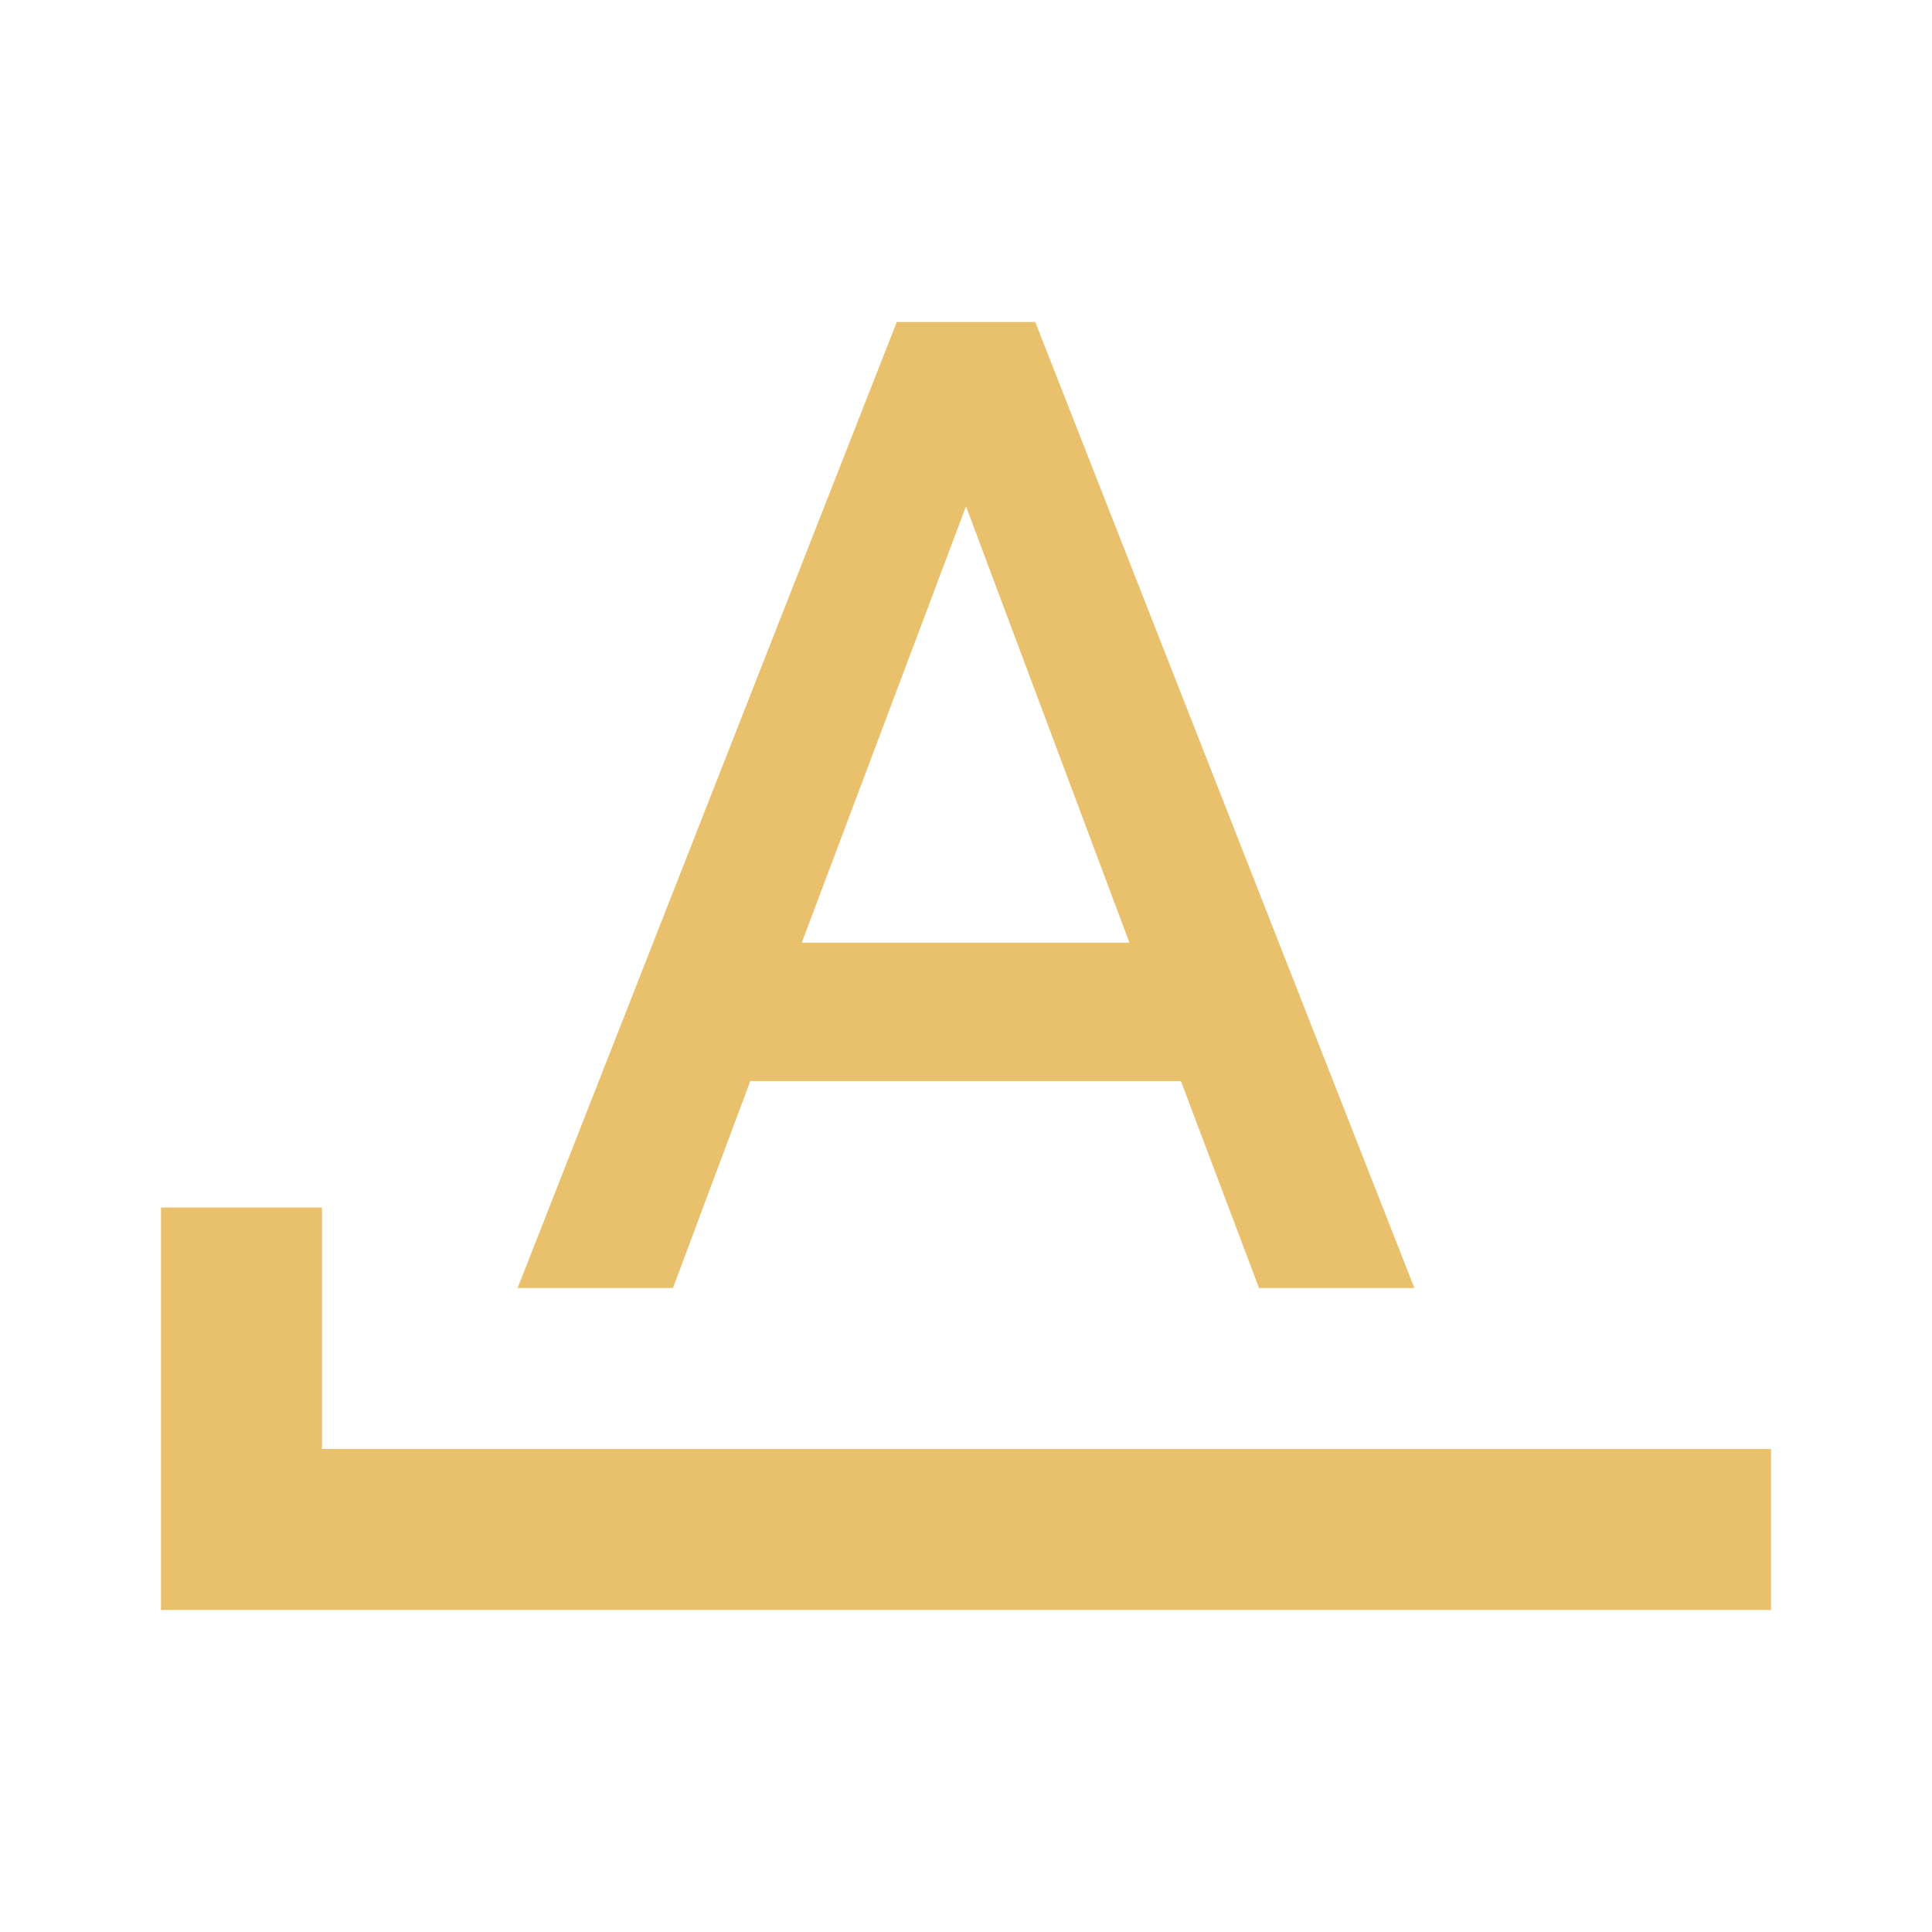
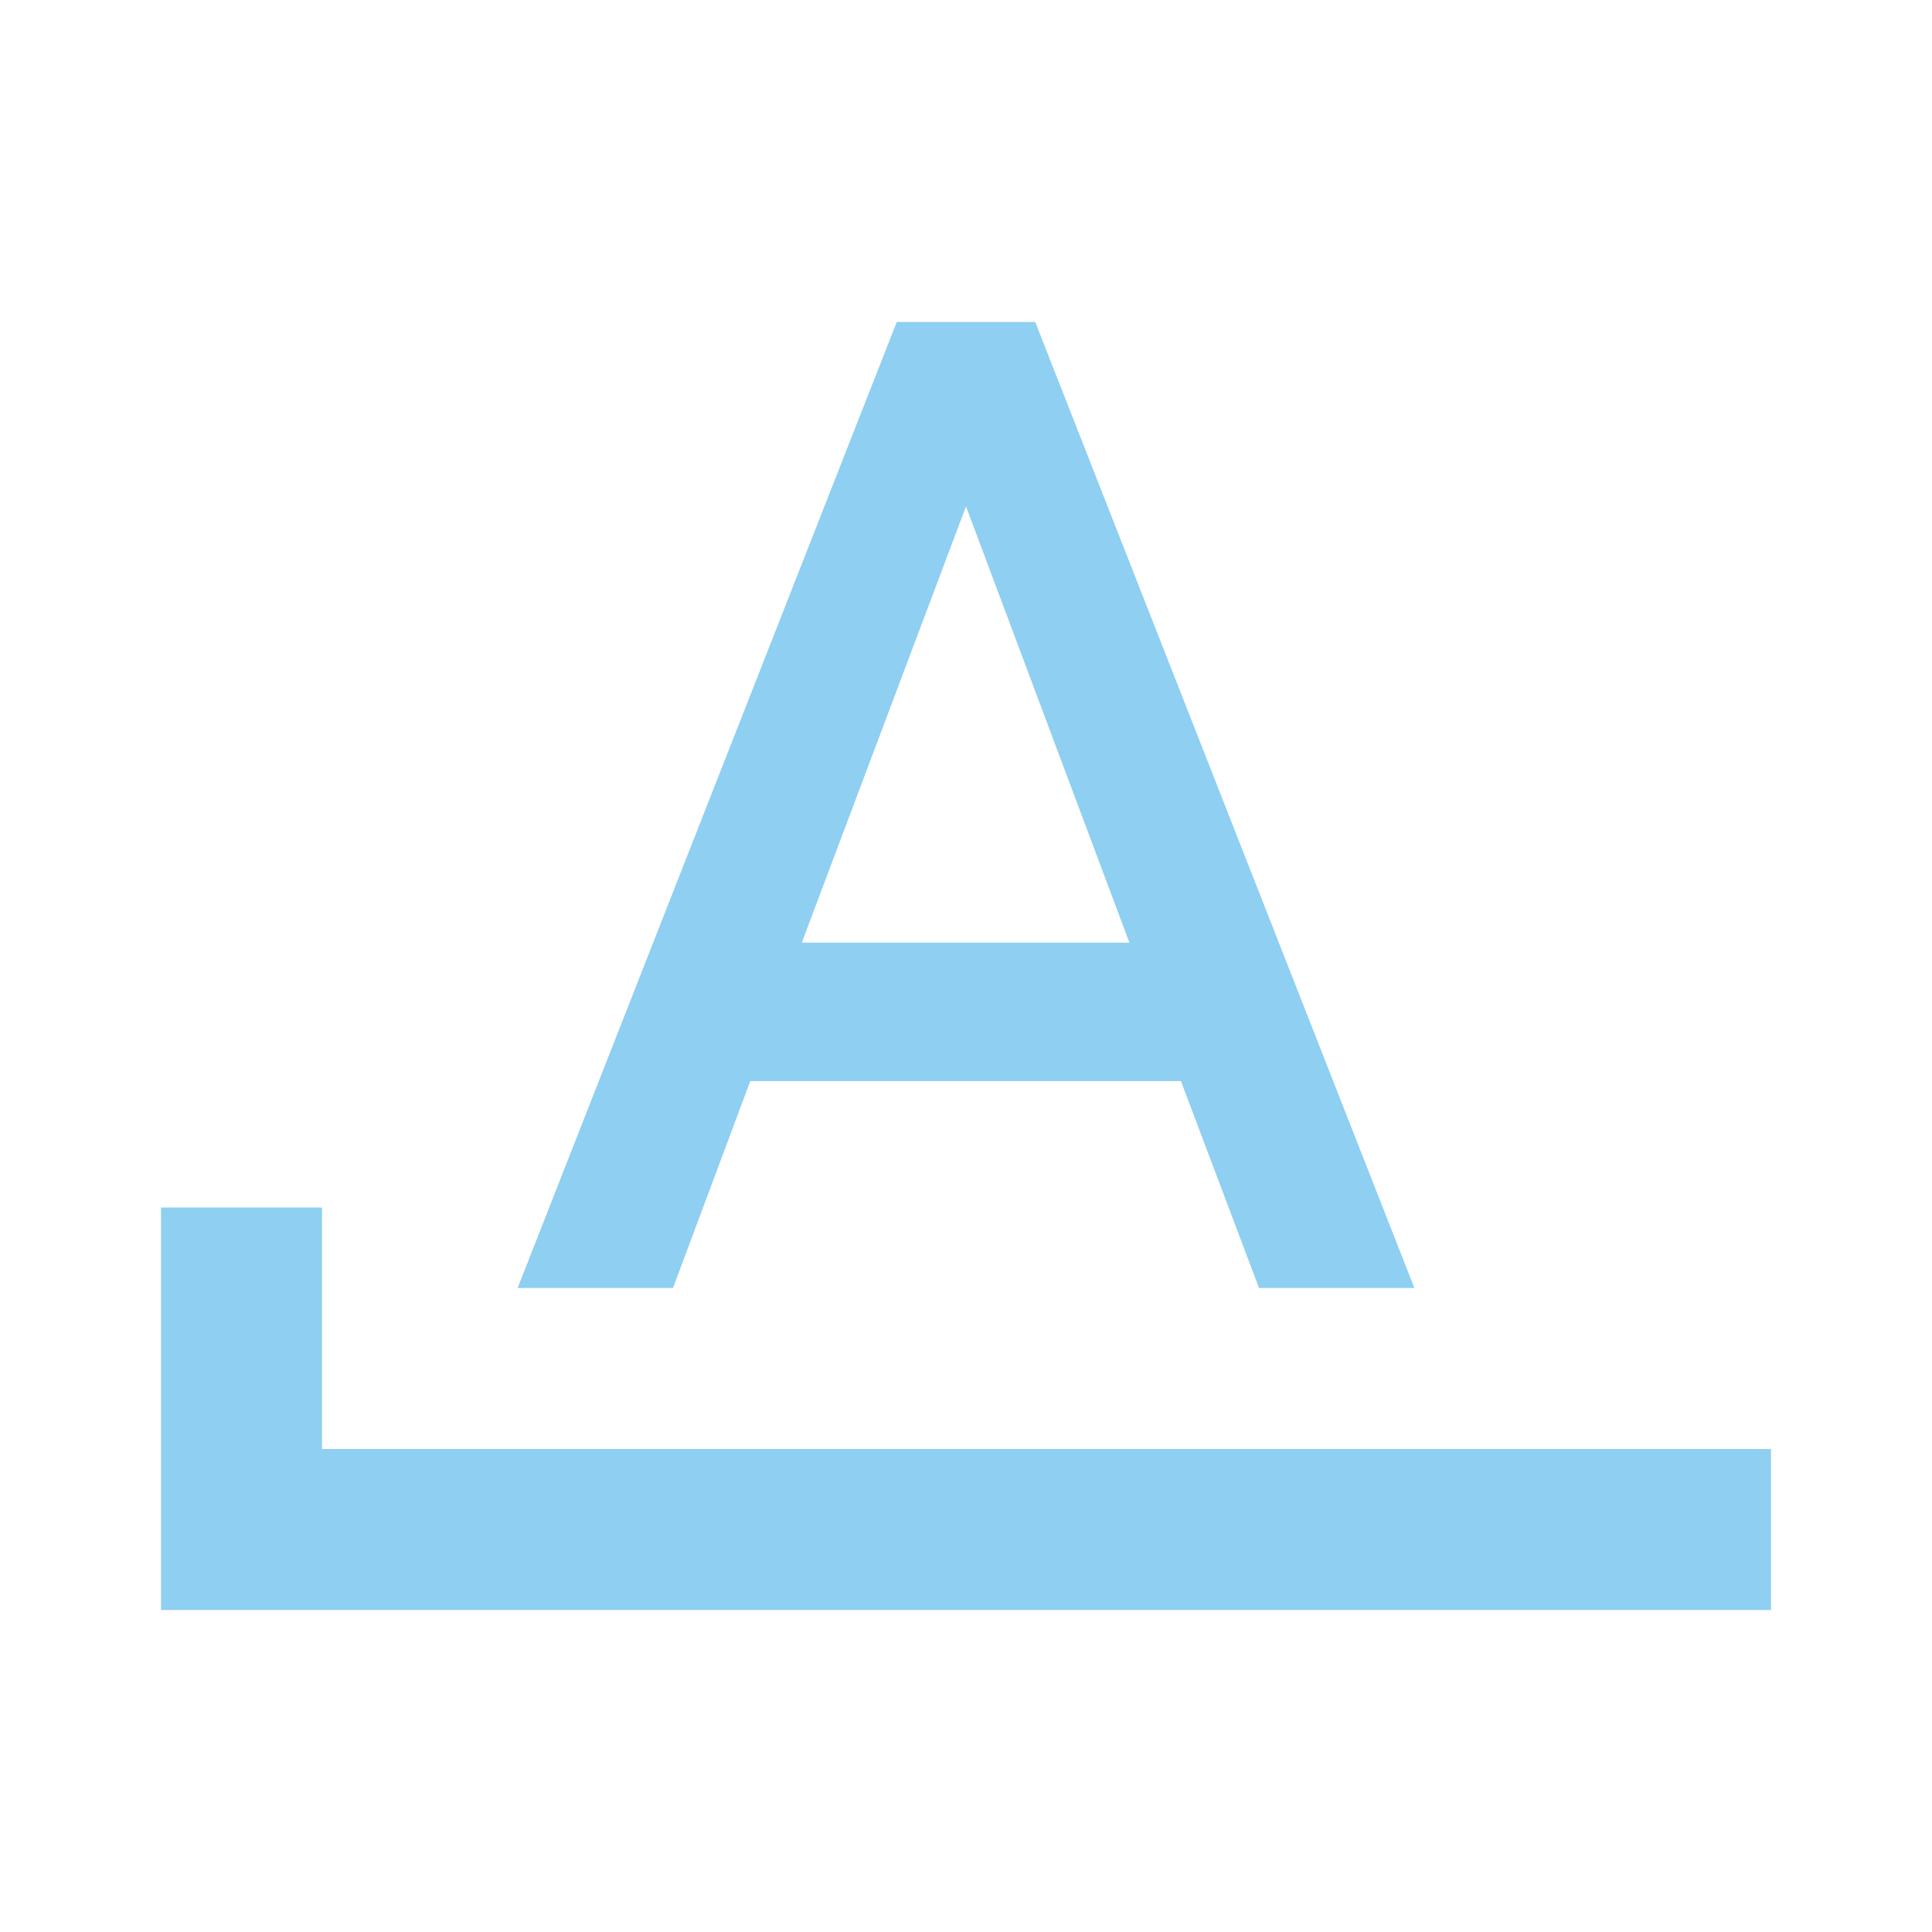
- <svg xmlns="http://www.w3.org/2000/svg" fill="#E9C16C" preserveAspectRatio="xMidYMid meet" id="mdi-format-letter-starts-with" viewBox="0 0 24 24">
+ <svg xmlns="http://www.w3.org/2000/svg" fill="#8ECFF2" preserveAspectRatio="xMidYMid meet" id="mdi-format-letter-starts-with" viewBox="0 0 24 24">
  <path d="M11.14 4L6.43 16H8.36L9.32 13.43H14.67L15.64 16H17.57L12.86 4M12 6.29L14.03 11.71H9.96M4 18V15H2V20H22V18Z" />
</svg>
